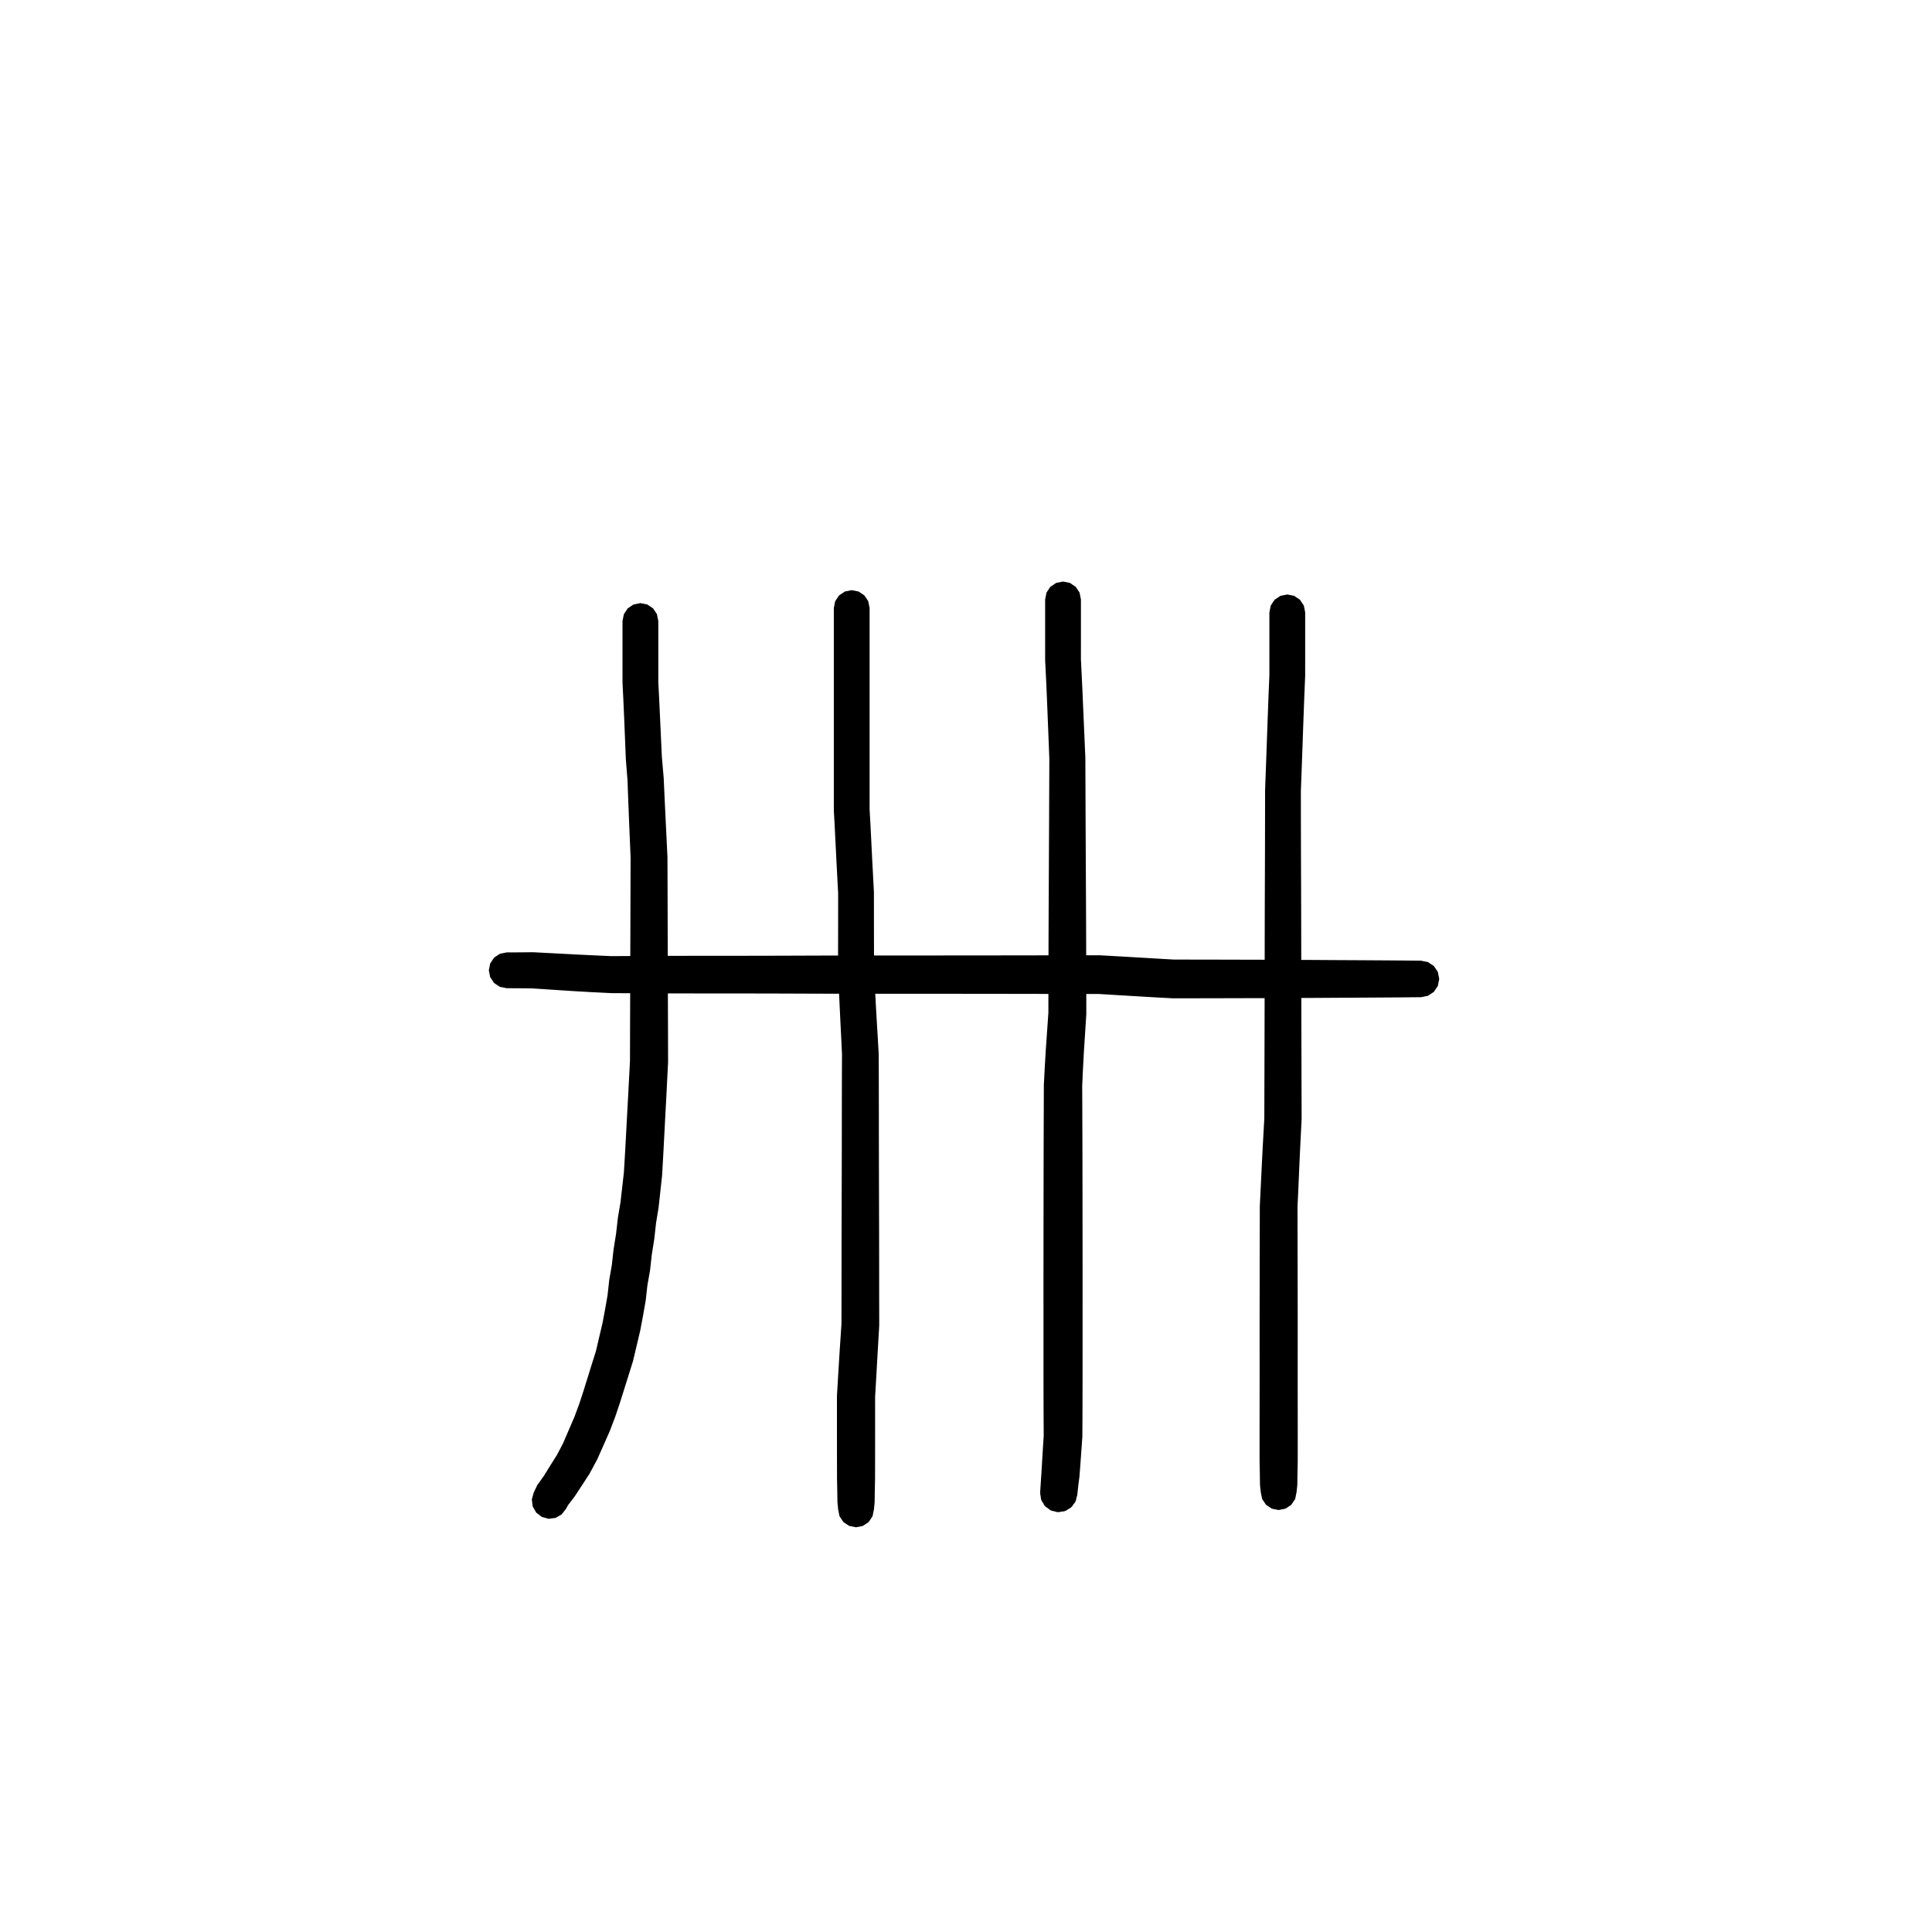
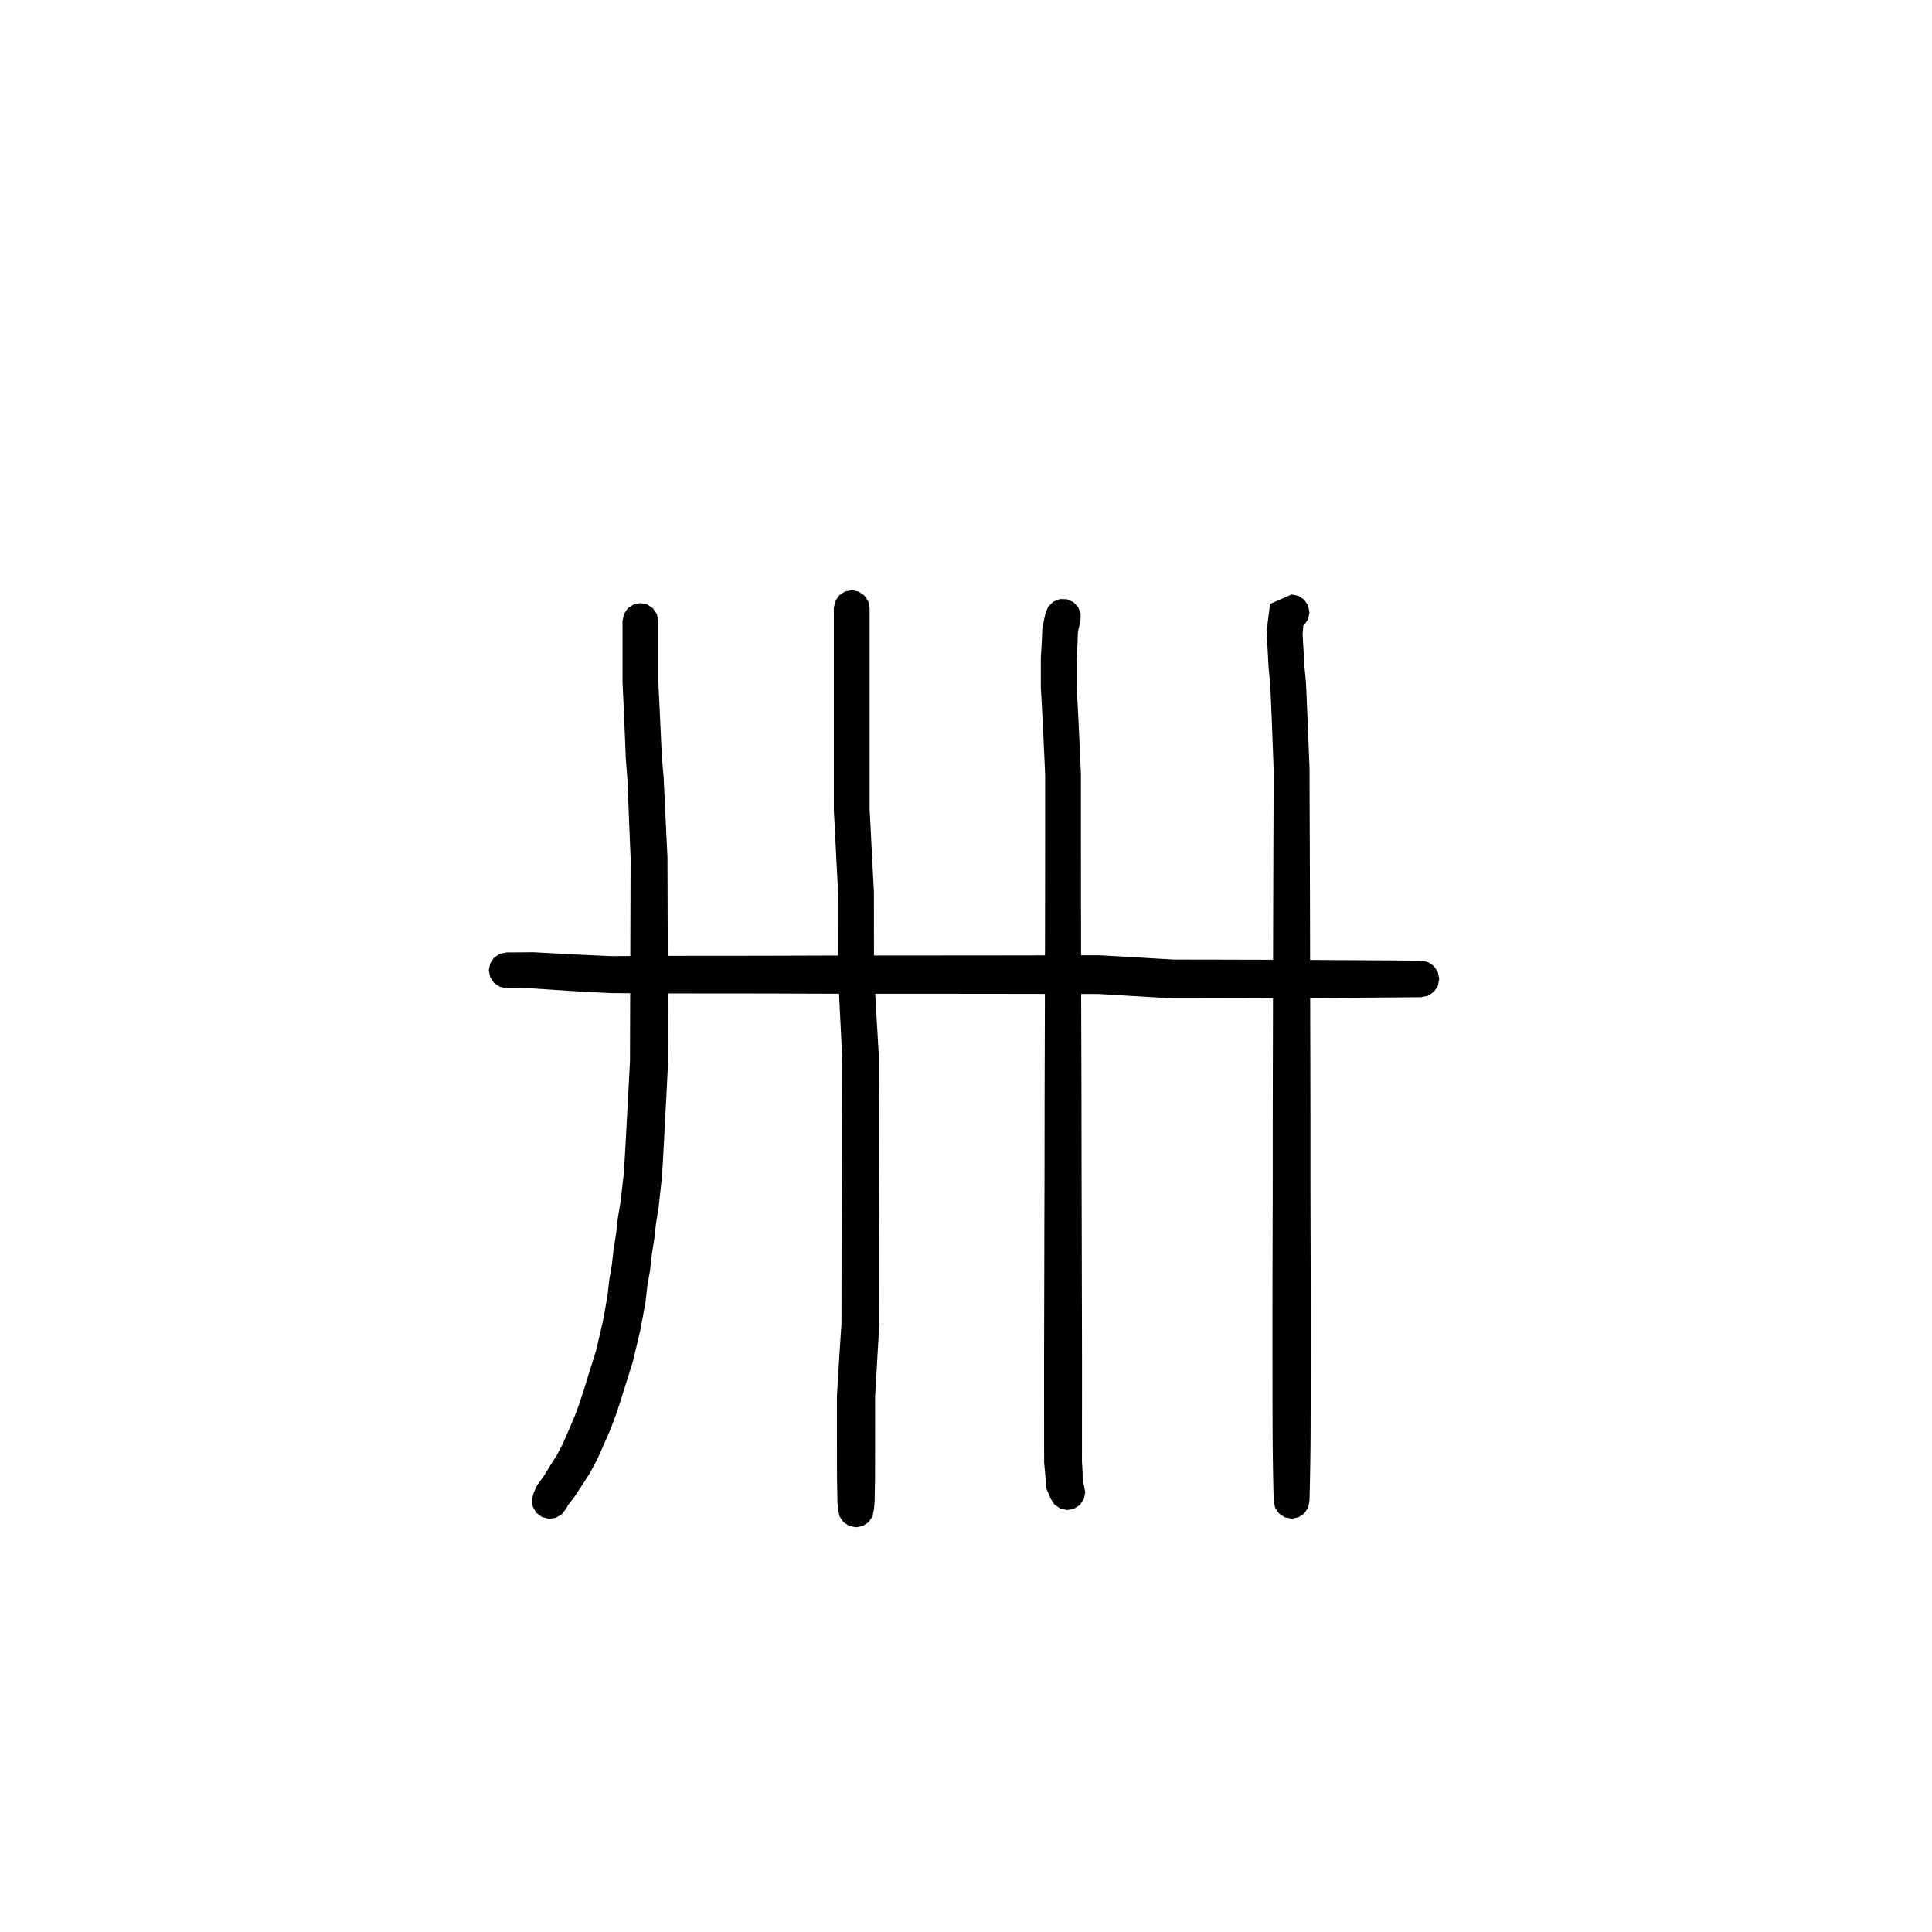
<svg xmlns="http://www.w3.org/2000/svg" viewBox="0 0 300 300" width="300" height="300">
  <path d="M 78.683 153.448 L 80.692 153.457 L 82.613 153.478 L 84.812 153.621 L 87.088 153.771 L 89.373 153.918 L 91.933 154.065 L 94.818 154.211 L 97.567 154.226 L 100.379 154.239 L 103.326 154.251 L 106.138 154.257 L 108.817 154.262 L 111.496 154.264 L 114.04 154.265 L 116.585 154.267 L 119.129 154.271 L 121.54 154.278 L 123.951 154.287 L 126.496 154.296 L 128.906 154.303 L 131.183 154.307 L 133.594 154.309 L 136.004 154.31 L 138.415 154.311 L 140.96 154.312 L 143.638 154.313 L 146.317 154.315 L 148.996 154.316 L 151.54 154.317 L 154.085 154.32 L 156.629 154.324 L 159.04 154.328 L 161.451 154.332 L 163.862 154.335 L 166.138 154.337 L 168.415 154.341 L 170.604 154.344 L 172.792 154.478 L 175.069 154.614 L 177.345 154.75 L 179.627 154.882 L 182.126 155.016 L 184.621 155.014 L 187.165 155.011 L 189.71 155.005 L 192.121 154.998 L 194.397 154.994 L 196.674 154.987 L 198.951 154.977 L 201.228 154.968 L 203.504 154.959 L 205.781 154.945 L 207.924 154.932 L 209.933 154.922 L 211.942 154.911 L 213.951 154.898 L 215.96 154.885 L 217.701 154.872 L 219.531 154.855 L 220.647 154.845 L 221.733 154.629 L 222.652 154.014 L 223.267 153.094 L 223.483 152.009 L 223.267 150.924 L 222.652 150.004 L 221.733 149.389 L 220.647 149.173 L 219.531 149.163 L 217.701 149.146 L 215.96 149.133 L 213.951 149.12 L 211.942 149.107 L 209.933 149.096 L 207.924 149.086 L 205.781 149.073 L 203.504 149.059 L 201.228 149.05 L 198.951 149.041 L 196.674 149.03 L 194.397 149.024 L 192.121 149.019 L 189.71 149.013 L 187.165 149.006 L 184.621 149.004 L 182.293 149.002 L 179.971 148.868 L 177.699 148.733 L 175.422 148.6 L 173.145 148.469 L 170.78 148.335 L 168.415 148.337 L 166.138 148.341 L 163.862 148.343 L 161.451 148.347 L 159.04 148.351 L 156.629 148.354 L 154.085 148.358 L 151.54 148.362 L 148.996 148.363 L 146.317 148.364 L 143.638 148.365 L 140.96 148.367 L 138.415 148.368 L 136.004 148.368 L 133.594 148.369 L 131.183 148.371 L 128.906 148.376 L 126.496 148.383 L 123.951 148.392 L 121.54 148.4 L 119.129 148.407 L 116.585 148.412 L 114.04 148.413 L 111.496 148.414 L 108.817 148.417 L 106.138 148.421 L 103.326 148.428 L 100.379 148.44 L 97.567 148.452 L 94.958 148.467 L 92.219 148.345 L 89.689 148.225 L 87.421 148.104 L 85.143 147.986 L 82.789 147.862 L 80.692 147.882 L 78.683 147.891 L 77.62 148.102 L 76.718 148.705 L 76.116 149.606 L 75.904 150.67 L 76.116 151.733 L 76.718 152.635 L 77.62 153.237 Z" fill="black" fill-rule="nonzero" />
  <path d="M 96.663 96.429 L 96.663 98.661 L 96.663 100.982 L 96.663 103.393 L 96.664 106.009 L 96.798 108.748 L 96.928 111.686 L 97.054 114.764 L 97.181 117.902 L 97.436 121.113 L 97.555 124.272 L 97.675 127.358 L 97.799 130.308 L 97.92 133.192 L 97.91 135.938 L 97.902 138.482 L 97.894 141.027 L 97.887 143.571 L 97.879 145.982 L 97.872 148.393 L 97.864 150.804 L 97.858 153.08 L 97.85 155.357 L 97.843 157.634 L 97.834 160.045 L 97.829 162.455 L 97.824 164.786 L 97.689 167.259 L 97.553 169.934 L 97.42 172.34 L 97.283 174.889 L 97.148 177.429 L 97.011 179.83 L 96.88 182.023 L 96.614 184.358 L 96.35 186.687 L 95.944 189.097 L 95.671 191.519 L 95.268 194.063 L 95.004 196.451 L 94.604 198.729 L 94.34 201.14 L 93.959 203.305 L 93.576 205.363 L 93.056 207.576 L 92.548 209.751 L 91.909 211.789 L 91.242 213.933 L 90.585 216.051 L 89.95 217.981 L 89.202 220.003 L 88.307 222.079 L 87.427 224.125 L 86.478 225.935 L 85.347 227.722 L 84.483 229.13 L 83.432 230.594 L 82.87 231.781 L 82.58 232.837 L 82.717 233.923 L 83.26 234.874 L 84.125 235.546 L 85.181 235.835 L 86.267 235.698 L 87.218 235.156 L 87.889 234.291 L 88.22 233.692 L 89.222 232.388 L 90.233 230.849 L 91.513 228.887 L 92.707 226.679 L 93.702 224.439 L 94.681 222.229 L 95.541 219.965 L 96.245 217.877 L 96.928 215.71 L 97.6 213.568 L 98.301 211.32 L 98.863 208.942 L 99.415 206.601 L 99.836 204.374 L 100.259 201.985 L 100.53 199.575 L 100.934 197.299 L 101.205 194.865 L 101.605 192.321 L 101.869 189.92 L 102.266 187.509 L 102.538 185.017 L 102.808 182.531 L 102.944 180.17 L 103.075 177.749 L 103.208 175.201 L 103.339 172.66 L 103.473 170.245 L 103.605 167.562 L 103.739 164.946 L 103.734 162.455 L 103.728 160.045 L 103.72 157.634 L 103.712 155.357 L 103.704 153.08 L 103.698 150.804 L 103.69 148.393 L 103.683 145.982 L 103.676 143.571 L 103.668 141.027 L 103.661 138.482 L 103.653 135.938 L 103.642 133.058 L 103.496 130.049 L 103.351 127.106 L 103.204 124.032 L 103.055 120.762 L 102.774 117.545 L 102.634 114.522 L 102.492 111.439 L 102.354 108.484 L 102.22 105.866 L 102.221 103.393 L 102.221 100.982 L 102.221 98.661 L 102.221 96.429 L 102.009 95.365 L 101.407 94.464 L 100.505 93.861 L 99.442 93.65 L 98.379 93.861 L 97.477 94.464 L 96.875 95.365 Z" fill="black" fill-rule="nonzero" />
  <path d="M 129.476 94.42 L 129.476 96.429 L 129.476 98.705 L 129.476 101.116 L 129.476 103.527 L 129.476 105.938 L 129.476 108.482 L 129.476 110.893 L 129.476 113.304 L 129.476 115.848 L 129.476 118.393 L 129.476 120.804 L 129.476 123.214 L 129.477 125.834 L 129.613 128.316 L 129.747 130.987 L 129.881 133.669 L 130.015 136.217 L 130.146 138.689 L 130.144 141.161 L 130.143 143.438 L 130.139 145.848 L 130.133 148.527 L 130.129 151.013 L 130.26 153.626 L 130.384 156.305 L 130.508 158.858 L 130.63 161.269 L 130.746 163.736 L 130.734 166.205 L 130.727 168.616 L 130.722 171.161 L 130.719 173.571 L 130.717 175.848 L 130.714 177.991 L 130.71 180.134 L 130.706 182.277 L 130.7 184.42 L 130.695 186.562 L 130.688 188.705 L 130.682 190.982 L 130.677 193.125 L 130.675 195.268 L 130.673 197.411 L 130.672 199.554 L 130.67 201.562 L 130.666 203.571 L 130.66 205.623 L 130.522 207.674 L 130.38 209.821 L 130.24 212.103 L 130.102 214.38 L 129.962 216.743 L 129.961 219.107 L 129.961 221.384 L 129.962 223.527 L 129.964 225.67 L 129.967 227.679 L 129.972 229.688 L 130.009 231.429 L 130.036 233.259 L 130.145 234.375 L 130.357 235.438 L 130.959 236.34 L 131.861 236.942 L 132.924 237.154 L 133.987 236.942 L 134.889 236.34 L 135.491 235.438 L 135.703 234.375 L 135.813 233.259 L 135.839 231.429 L 135.876 229.688 L 135.881 227.679 L 135.885 225.67 L 135.886 223.527 L 135.887 221.384 L 135.887 219.107 L 135.886 216.917 L 136.014 214.727 L 136.144 212.45 L 136.271 210.179 L 136.397 208.041 L 136.527 205.806 L 136.522 203.571 L 136.517 201.562 L 136.515 199.554 L 136.515 197.411 L 136.513 195.268 L 136.51 193.125 L 136.505 190.982 L 136.499 188.705 L 136.493 186.562 L 136.488 184.42 L 136.482 182.277 L 136.478 180.134 L 136.474 177.991 L 136.47 175.848 L 136.469 173.571 L 136.466 171.161 L 136.461 168.616 L 136.454 166.205 L 136.441 163.586 L 136.29 160.963 L 136.144 158.553 L 136 156.017 L 135.856 153.339 L 135.719 150.862 L 135.715 148.527 L 135.709 145.848 L 135.706 143.438 L 135.704 141.161 L 135.702 138.543 L 135.565 135.925 L 135.431 133.384 L 135.298 130.709 L 135.163 128.024 L 135.032 125.684 L 135.033 123.214 L 135.033 120.804 L 135.033 118.393 L 135.033 115.848 L 135.033 113.304 L 135.033 110.893 L 135.033 108.482 L 135.033 105.938 L 135.033 103.527 L 135.033 101.116 L 135.033 98.705 L 135.033 96.429 L 135.033 94.42 L 134.822 93.356 L 134.219 92.455 L 133.318 91.852 L 132.254 91.641 L 131.191 91.852 L 130.29 92.455 L 129.687 93.356 Z" fill="black" fill-rule="nonzero" />
-   <path d="M 162.288 93.08 L 162.288 95.312 L 162.288 97.5 L 162.288 99.911 L 162.289 102.527 L 162.425 105.266 L 162.558 108.201 L 162.687 111.411 L 162.815 114.625 L 162.939 117.781 L 162.928 120.938 L 162.916 123.884 L 162.905 126.696 L 162.893 129.375 L 162.881 131.92 L 162.869 134.33 L 162.857 136.741 L 162.846 139.018 L 162.835 141.161 L 162.827 143.438 L 162.817 145.848 L 162.811 148.259 L 162.804 150.67 L 162.8 153.08 L 162.794 155.357 L 162.792 157.268 L 162.658 159.179 L 162.519 161.187 L 162.379 163.214 L 162.236 165.648 L 162.09 168.408 L 162.079 171.161 L 162.069 174.107 L 162.058 177.188 L 162.052 179.866 L 162.048 182.411 L 162.044 185.223 L 162.041 187.902 L 162.038 190.58 L 162.034 193.393 L 162.032 196.205 L 162.03 198.884 L 162.031 201.429 L 162.032 203.973 L 162.032 206.384 L 162.032 208.661 L 162.032 210.804 L 162.032 212.946 L 162.035 214.955 L 162.039 216.964 L 162.045 218.973 L 162.054 220.982 L 162.067 222.891 L 161.948 224.801 L 161.826 226.811 L 161.709 228.781 L 161.621 230.089 L 161.519 231.673 L 161.644 232.793 L 162.188 233.78 L 163.068 234.484 L 164.151 234.798 L 165.271 234.673 L 166.258 234.129 L 166.962 233.249 L 167.275 232.166 L 167.441 230.626 L 167.621 229.254 L 167.772 227.207 L 167.919 225.199 L 168.067 223.091 L 168.08 220.982 L 168.089 218.973 L 168.095 216.964 L 168.099 214.955 L 168.101 212.946 L 168.102 210.804 L 168.102 208.661 L 168.102 206.384 L 168.102 203.973 L 168.103 201.429 L 168.104 198.884 L 168.102 196.205 L 168.1 193.393 L 168.096 190.58 L 168.093 187.902 L 168.09 185.223 L 168.086 182.411 L 168.082 179.866 L 168.076 177.188 L 168.065 174.107 L 168.055 171.161 L 168.044 168.557 L 168.165 165.96 L 168.291 163.572 L 168.419 161.581 L 168.547 159.571 L 168.681 157.464 L 168.679 155.357 L 168.673 153.08 L 168.669 150.67 L 168.663 148.259 L 168.656 145.848 L 168.647 143.438 L 168.638 141.161 L 168.627 139.018 L 168.616 136.741 L 168.604 134.33 L 168.592 131.92 L 168.58 129.375 L 168.568 126.696 L 168.557 123.884 L 168.545 120.938 L 168.534 117.665 L 168.39 114.393 L 168.25 111.179 L 168.112 107.96 L 167.976 105.002 L 167.845 102.384 L 167.846 99.911 L 167.846 97.5 L 167.846 95.312 L 167.846 93.08 L 167.634 92.017 L 167.032 91.115 L 166.13 90.513 L 165.067 90.302 L 164.004 90.513 L 163.102 91.115 L 162.5 92.017 Z M 167.286 231.92 L 167.176 231.696 L 166.965 230.633 L 166.362 229.732 L 165.461 229.129 L 164.397 228.918 L 163.334 229.129 L 162.432 229.732 L 161.83 230.633 L 161.619 231.696 L 161.509 231.92 L 161.729 233.025 L 162.355 233.962 L 163.292 234.588 L 164.397 234.808 L 165.503 234.588 L 166.44 233.962 L 167.066 233.025 Z" fill="black" fill-rule="nonzero" />
-   <path d="M 197.11 95.089 L 197.11 97.098 L 197.11 99.375 L 197.11 101.92 L 197.11 104.806 L 196.978 107.971 L 196.844 111.595 L 196.71 115.347 L 196.576 119.095 L 196.44 122.76 L 196.437 126.295 L 196.431 129.509 L 196.424 132.455 L 196.414 135.268 L 196.403 137.946 L 196.395 140.625 L 196.388 143.304 L 196.383 145.982 L 196.38 148.661 L 196.376 151.339 L 196.371 154.018 L 196.367 156.562 L 196.361 158.973 L 196.356 161.384 L 196.349 163.929 L 196.343 166.339 L 196.336 168.75 L 196.329 171.161 L 196.323 173.629 L 196.187 176.097 L 196.046 178.649 L 195.904 181.472 L 195.763 184.418 L 195.622 187.295 L 195.617 190.045 L 195.612 192.857 L 195.607 195.536 L 195.602 198.348 L 195.597 201.027 L 195.593 203.571 L 195.59 205.982 L 195.591 208.259 L 195.592 210.402 L 195.594 212.545 L 195.593 214.688 L 195.591 216.83 L 195.589 218.973 L 195.587 220.982 L 195.586 222.991 L 195.586 225 L 195.588 227.009 L 195.625 228.75 L 195.65 230.58 L 195.77 231.696 L 195.982 232.76 L 196.584 233.661 L 197.486 234.264 L 198.549 234.475 L 199.612 234.264 L 200.514 233.661 L 201.116 232.76 L 201.328 231.696 L 201.448 230.58 L 201.474 228.75 L 201.511 227.009 L 201.512 225 L 201.513 222.991 L 201.511 220.982 L 201.509 218.973 L 201.507 216.83 L 201.505 214.688 L 201.504 212.545 L 201.506 210.402 L 201.507 208.259 L 201.508 205.982 L 201.505 203.571 L 201.501 201.027 L 201.496 198.348 L 201.491 195.536 L 201.486 192.857 L 201.481 190.045 L 201.476 187.437 L 201.603 184.689 L 201.73 181.743 L 201.856 178.94 L 201.983 176.403 L 202.114 173.782 L 202.108 171.161 L 202.101 168.75 L 202.095 166.339 L 202.089 163.929 L 202.082 161.384 L 202.076 158.973 L 202.071 156.562 L 202.066 154.018 L 202.061 151.339 L 202.058 148.661 L 202.054 145.982 L 202.049 143.304 L 202.042 140.625 L 202.035 137.946 L 202.024 135.268 L 202.014 132.455 L 202.006 129.509 L 202.001 126.295 L 201.998 122.865 L 202.13 119.297 L 202.264 115.546 L 202.397 111.797 L 202.531 108.189 L 202.666 104.926 L 202.667 101.92 L 202.667 99.375 L 202.667 97.098 L 202.667 95.089 L 202.456 94.026 L 201.853 93.124 L 200.952 92.522 L 199.888 92.311 L 198.825 92.522 L 197.924 93.124 L 197.321 94.026 Z" fill="black" fill-rule="nonzero" />
+   <path d="M 162.354 95.156 L 161.863 97.423 L 161.756 99.904 L 161.62 102.103 L 161.619 104.464 L 161.62 106.823 L 161.757 109.172 L 161.89 111.701 L 162.024 114.507 L 162.157 117.314 L 162.289 120.327 L 162.288 123.482 L 162.288 126.562 L 162.288 129.643 L 162.286 132.589 L 162.284 135.402 L 162.281 138.08 L 162.277 140.759 L 162.272 143.304 L 162.268 145.982 L 162.262 148.661 L 162.257 151.339 L 162.252 154.018 L 162.246 156.696 L 162.238 159.241 L 162.229 161.786 L 162.222 164.196 L 162.214 166.473 L 162.208 168.75 L 162.203 171.027 L 162.2 173.571 L 162.198 176.116 L 162.195 178.661 L 162.191 181.071 L 162.187 183.482 L 162.181 185.491 L 162.175 187.5 L 162.169 189.777 L 162.162 192.054 L 162.158 194.33 L 162.154 196.875 L 162.148 199.688 L 162.141 202.366 L 162.134 205.179 L 162.127 208.125 L 162.121 210.804 L 162.12 213.348 L 162.121 215.893 L 162.122 218.304 L 162.124 220.58 L 162.125 222.857 L 162.126 225 L 162.131 227.114 L 162.302 228.931 L 162.456 231.096 L 163.157 232.728 L 163.748 233.637 L 164.642 234.25 L 165.703 234.475 L 166.769 234.276 L 167.677 233.685 L 168.291 232.791 L 168.515 231.73 L 168.317 230.664 L 168.124 230.065 L 168.1 228.569 L 168.002 226.904 L 168.008 225 L 168.009 222.857 L 168.01 220.58 L 168.011 218.304 L 168.013 215.893 L 168.014 213.348 L 168.012 210.804 L 168.007 208.125 L 168 205.179 L 167.993 202.366 L 167.986 199.688 L 167.98 196.875 L 167.976 194.33 L 167.971 192.054 L 167.965 189.777 L 167.959 187.5 L 167.953 185.491 L 167.947 183.482 L 167.943 181.071 L 167.939 178.661 L 167.936 176.116 L 167.934 173.571 L 167.931 171.027 L 167.926 168.75 L 167.92 166.473 L 167.912 164.196 L 167.905 161.786 L 167.896 159.241 L 167.888 156.696 L 167.882 154.018 L 167.876 151.339 L 167.872 148.661 L 167.866 145.982 L 167.862 143.304 L 167.857 140.759 L 167.853 138.08 L 167.85 135.402 L 167.848 132.589 L 167.846 129.643 L 167.846 126.562 L 167.846 123.482 L 167.845 120.209 L 167.709 117.061 L 167.575 114.243 L 167.44 111.424 L 167.306 108.864 L 167.175 106.659 L 167.176 104.464 L 167.175 102.272 L 167.306 100.185 L 167.378 98.113 L 167.78 96.362 L 167.804 95.278 L 167.411 94.267 L 166.662 93.484 L 165.67 93.046 L 164.586 93.022 L 163.575 93.415 L 162.792 94.164 Z" fill="black" fill-rule="nonzero" />
+   <path d="M 200.558 92.311 L 197.219 93.772 L 196.846 96.682 L 196.708 98.438 L 196.846 100.998 L 196.983 103.601 L 197.25 106.394 L 197.38 109.404 L 197.514 112.611 L 197.645 116.089 L 197.771 119.518 L 197.762 122.946 L 197.751 126.429 L 197.737 129.777 L 197.726 132.991 L 197.716 136.071 L 197.707 139.018 L 197.698 141.964 L 197.692 144.911 L 197.685 147.723 L 197.679 150.536 L 197.673 153.348 L 197.667 155.893 L 197.663 158.304 L 197.658 160.714 L 197.653 162.991 L 197.646 165.402 L 197.642 167.812 L 197.637 170.223 L 197.633 172.5 L 197.631 175.045 L 197.631 177.321 L 197.631 179.866 L 197.631 182.411 L 197.627 185.223 L 197.621 187.902 L 197.615 190.58 L 197.607 193.125 L 197.599 195.804 L 197.595 198.348 L 197.592 200.893 L 197.589 203.438 L 197.588 205.848 L 197.589 208.259 L 197.59 210.536 L 197.592 212.679 L 197.594 214.821 L 197.595 216.964 L 197.599 218.973 L 197.604 220.982 L 197.611 222.991 L 197.629 225 L 197.654 227.009 L 197.687 229.018 L 197.728 231.027 L 197.779 233.036 L 197.991 234.099 L 198.593 235.001 L 199.495 235.603 L 200.558 235.814 L 201.621 235.603 L 202.523 235.001 L 203.125 234.099 L 203.337 233.036 L 203.388 231.027 L 203.429 229.018 L 203.462 227.009 L 203.487 225 L 203.505 222.991 L 203.512 220.982 L 203.517 218.973 L 203.521 216.964 L 203.522 214.821 L 203.524 212.679 L 203.526 210.536 L 203.527 208.259 L 203.528 205.848 L 203.527 203.438 L 203.525 200.893 L 203.521 198.348 L 203.517 195.804 L 203.51 193.125 L 203.501 190.58 L 203.495 187.902 L 203.489 185.223 L 203.485 182.411 L 203.485 179.866 L 203.485 177.321 L 203.485 175.045 L 203.483 172.5 L 203.48 170.223 L 203.474 167.812 L 203.47 165.402 L 203.464 162.991 L 203.458 160.714 L 203.453 158.304 L 203.449 155.893 L 203.443 153.348 L 203.437 150.536 L 203.431 147.723 L 203.424 144.911 L 203.418 141.964 L 203.41 139.018 L 203.4 136.071 L 203.39 132.991 L 203.379 129.777 L 203.365 126.429 L 203.354 122.946 L 203.345 119.411 L 203.204 115.875 L 203.067 112.389 L 202.932 109.168 L 202.795 106.016 L 202.525 103.185 L 202.395 100.698 L 202.265 98.438 L 202.395 96.978 L 202.112 96.407 L 200.558 97.868 L 201.621 97.657 L 202.523 97.054 L 203.125 96.153 L 203.337 95.089 L 203.125 94.026 L 202.523 93.124 L 201.621 92.522 Z" fill="black" fill-rule="nonzero" />
</svg>
